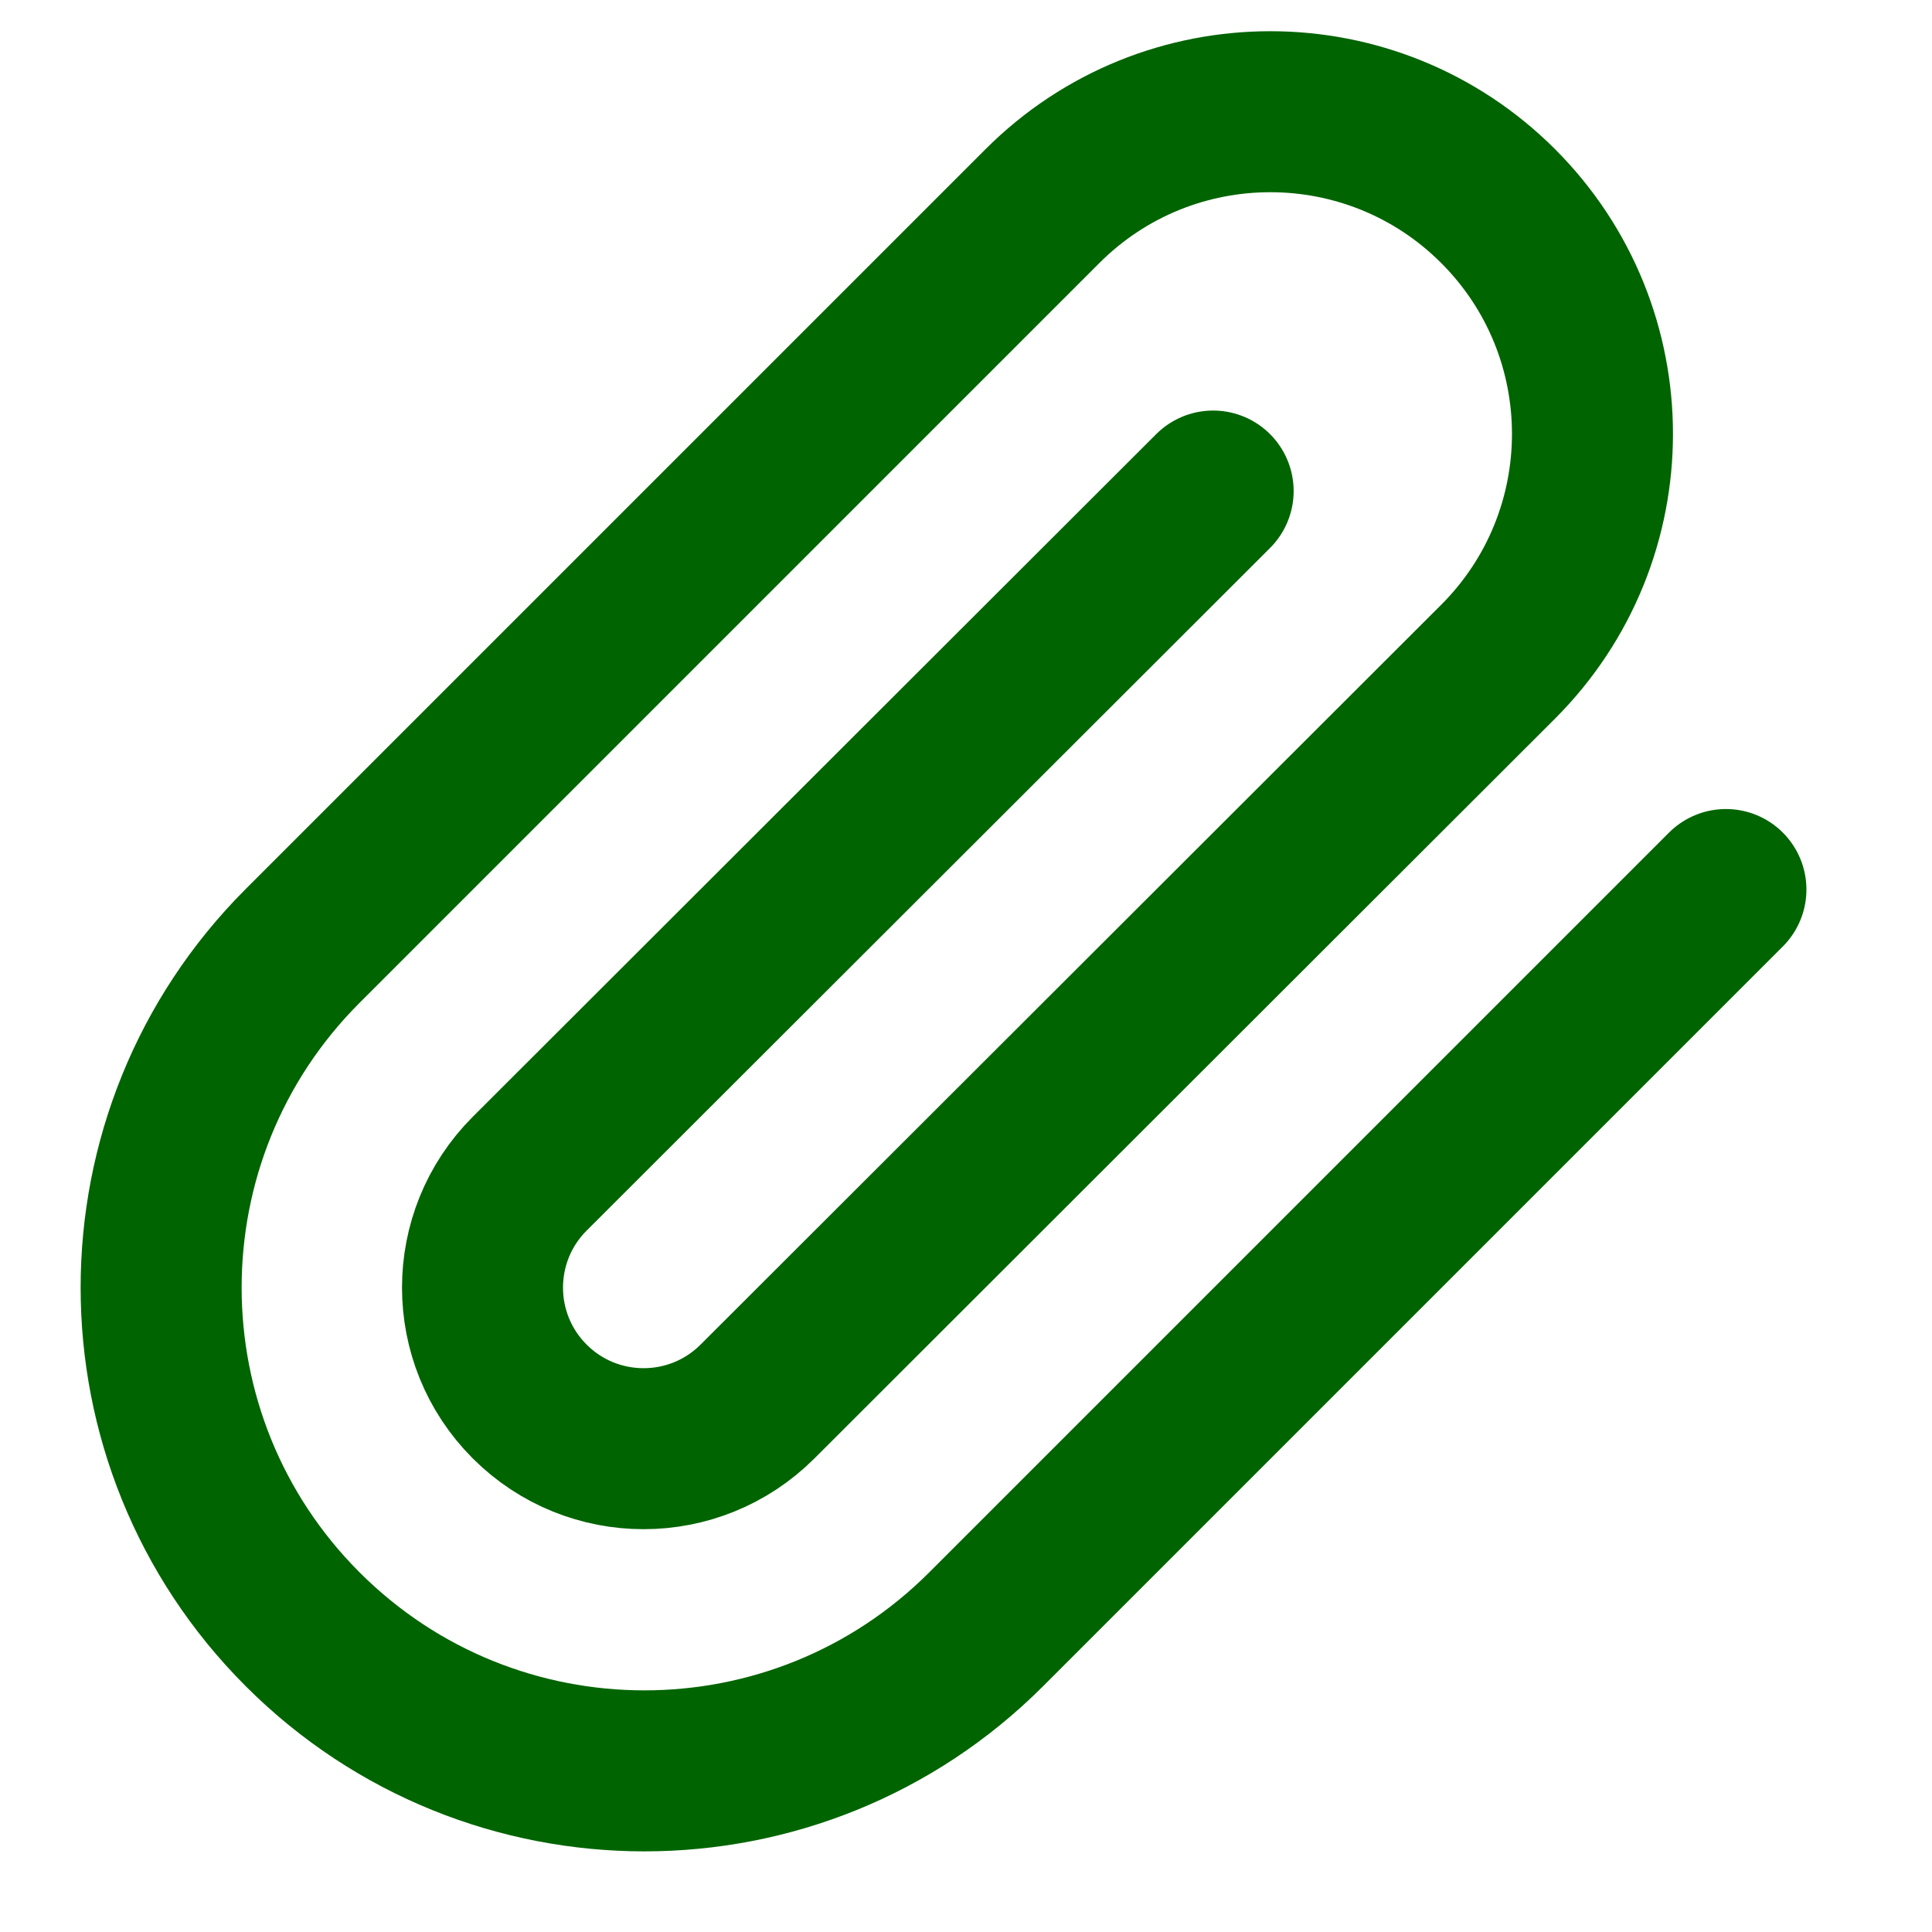
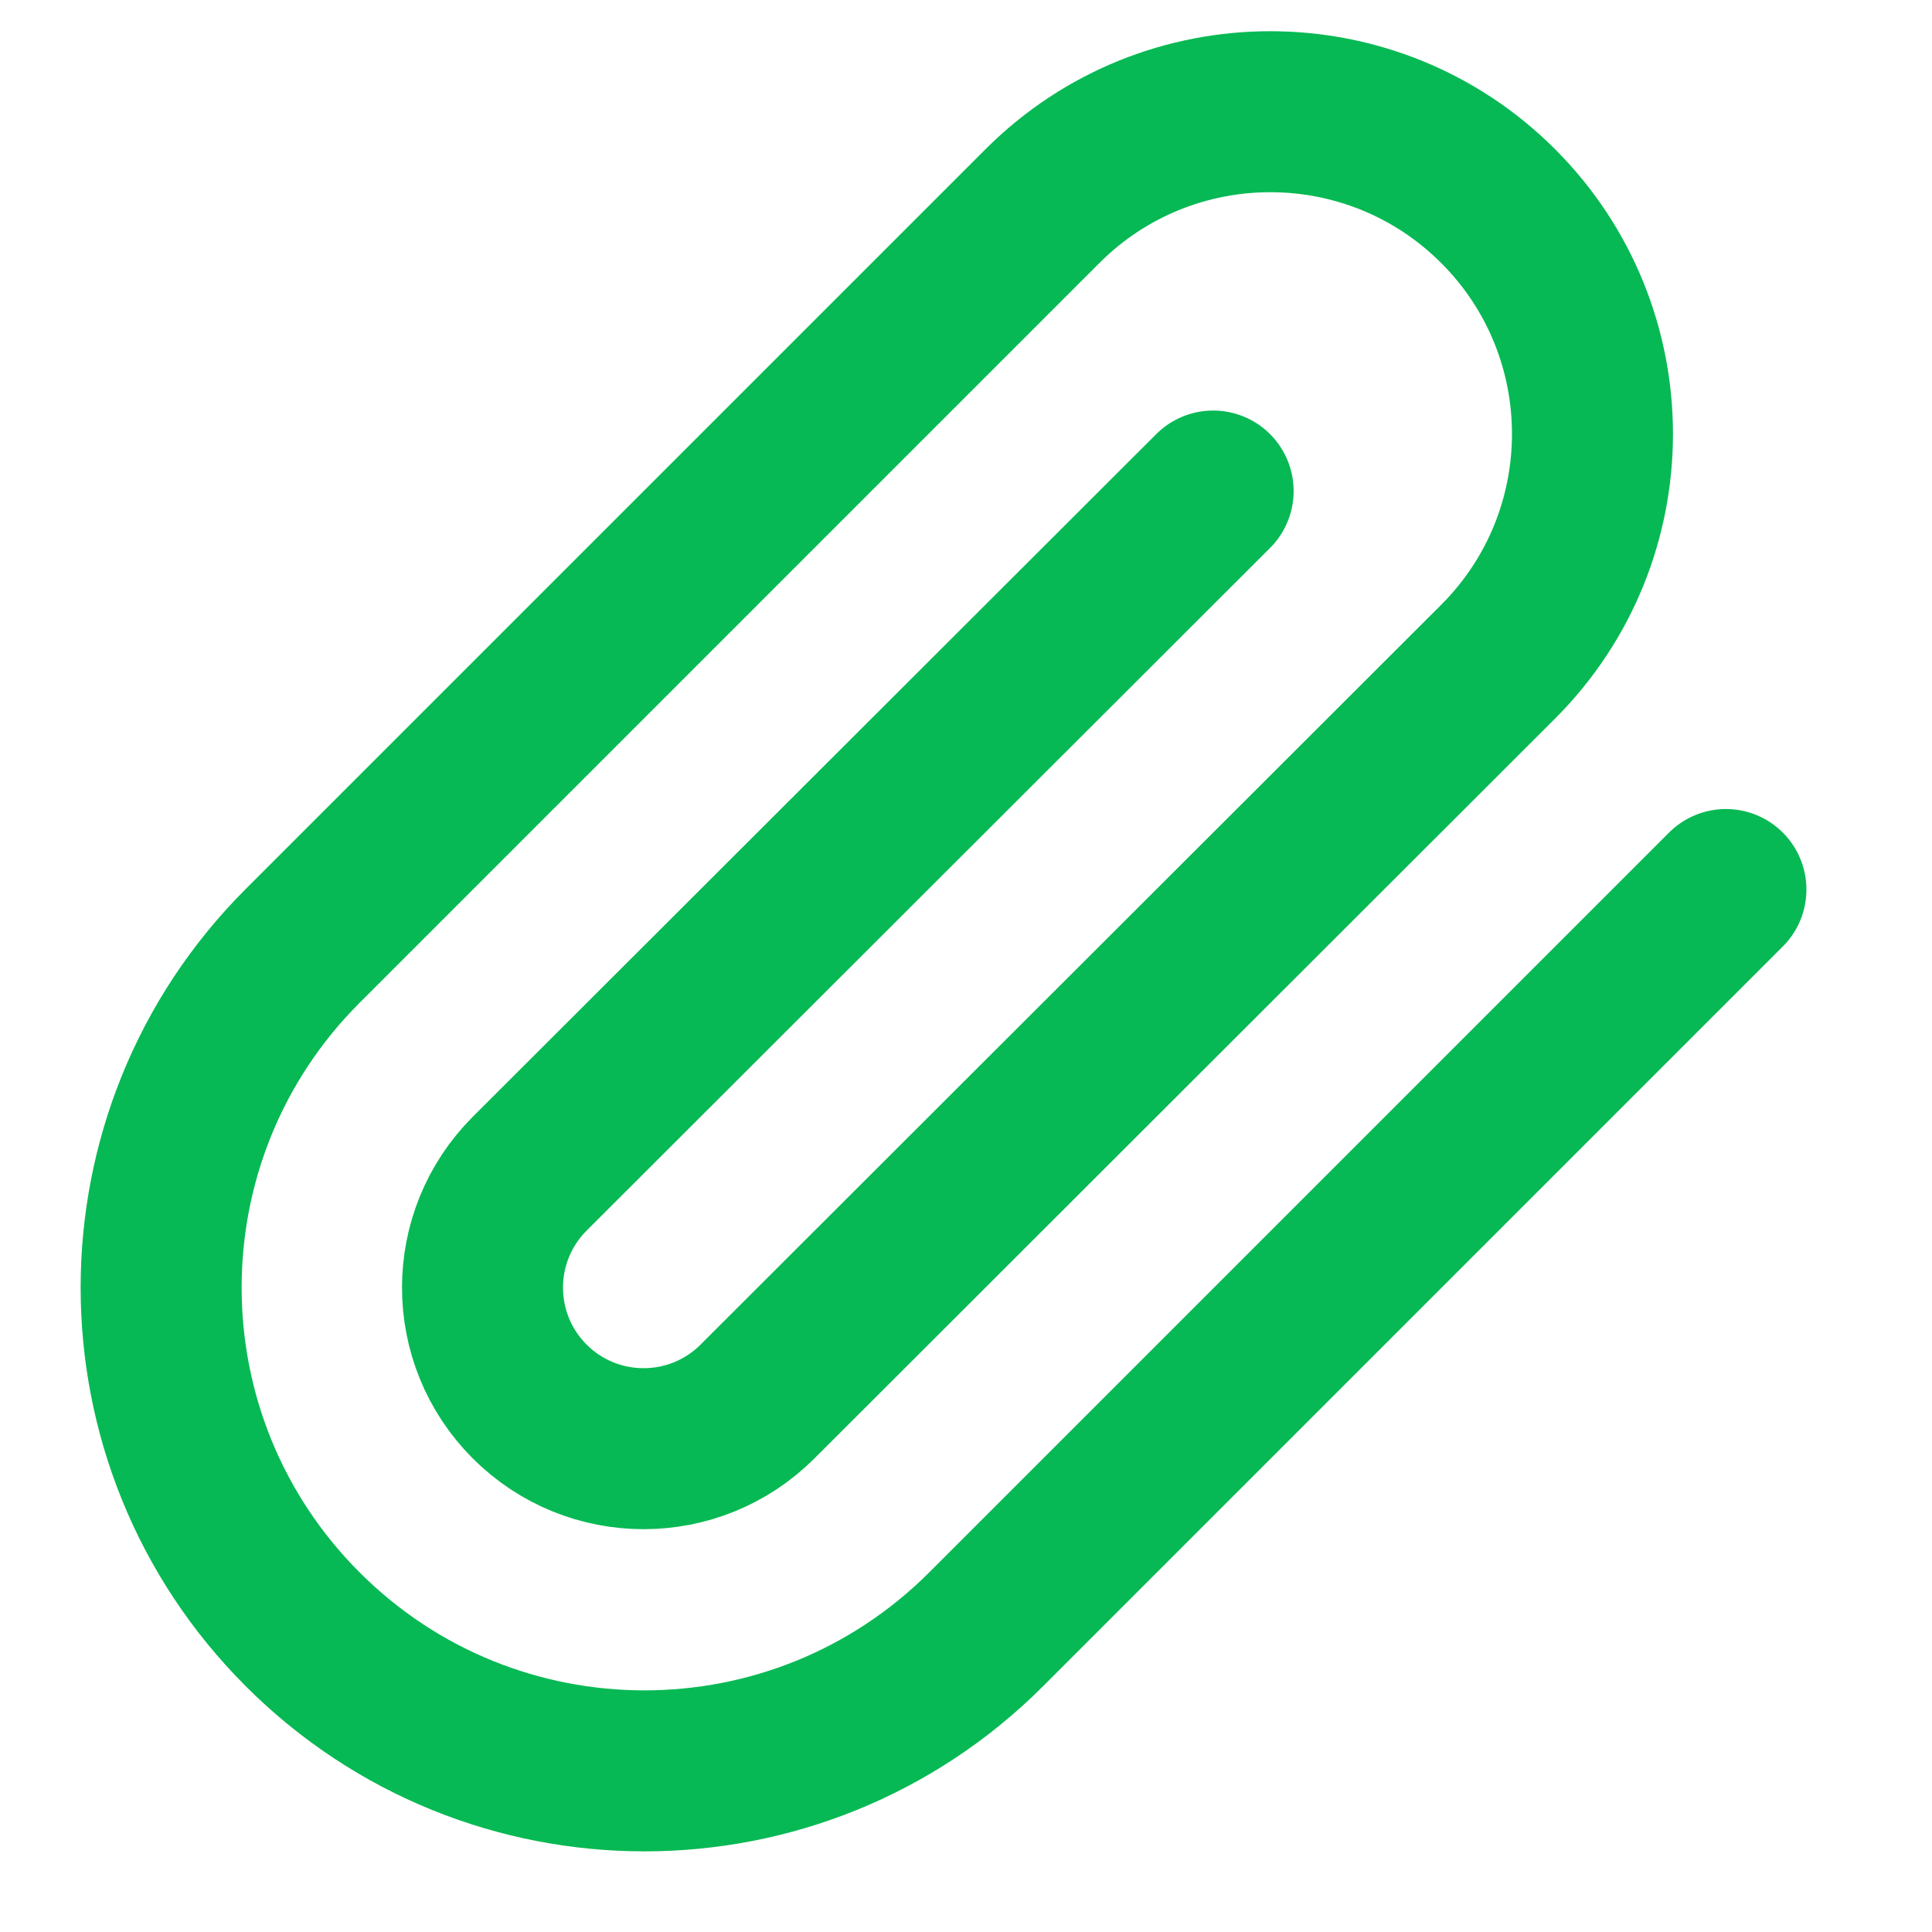
- <svg xmlns="http://www.w3.org/2000/svg" width="24" height="24" viewBox="0 0 24 24" fill="none" stroke="#006400" stroke-width="2" stroke-linecap="round" stroke-linejoin="round" class="feather feather-paperclip">
+ <svg xmlns="http://www.w3.org/2000/svg" width="24" height="24" viewBox="0 0 24 24" fill="none" stroke="#07B954" stroke-width="2" stroke-linecap="round" stroke-linejoin="round" class="feather feather-paperclip">
  <path d="M21.44 11.05l-9.19 9.19a6 6 0 0 1-8.49-8.49l9.19-9.19a4 4 0 0 1 5.66 5.66l-9.2 9.19a2 2 0 0 1-2.83-2.83l8.49-8.48" />
</svg>
